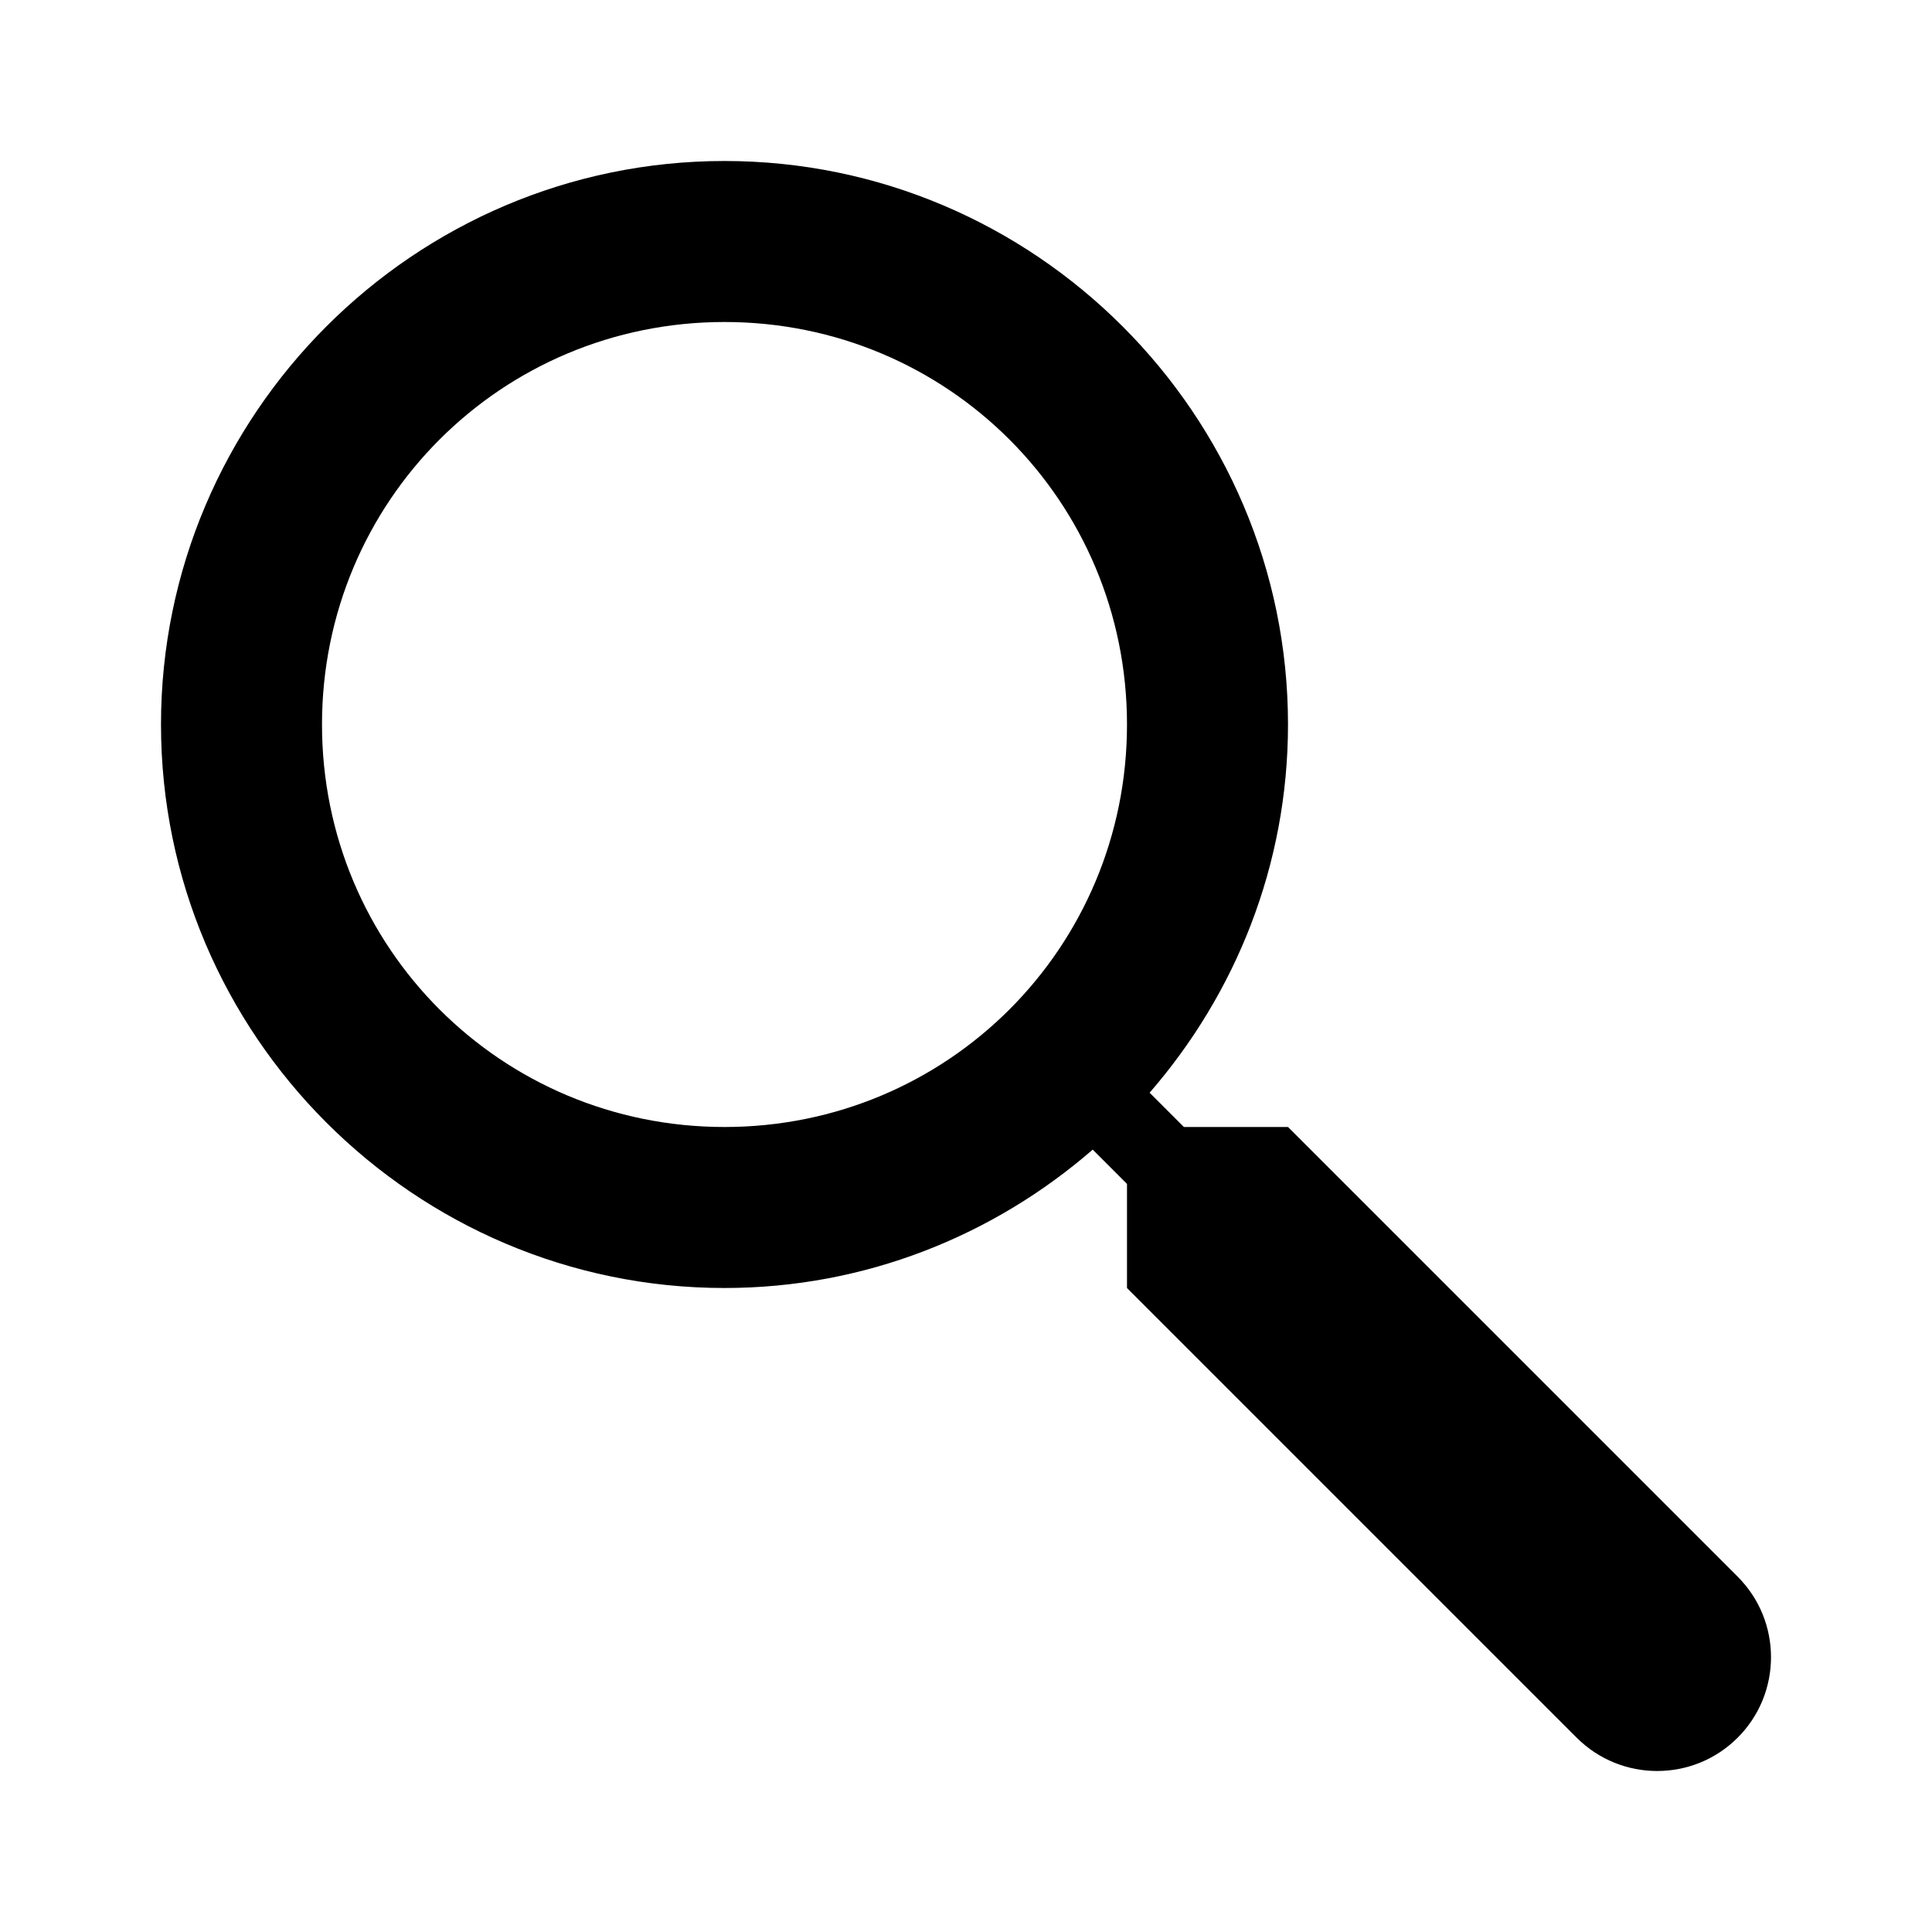
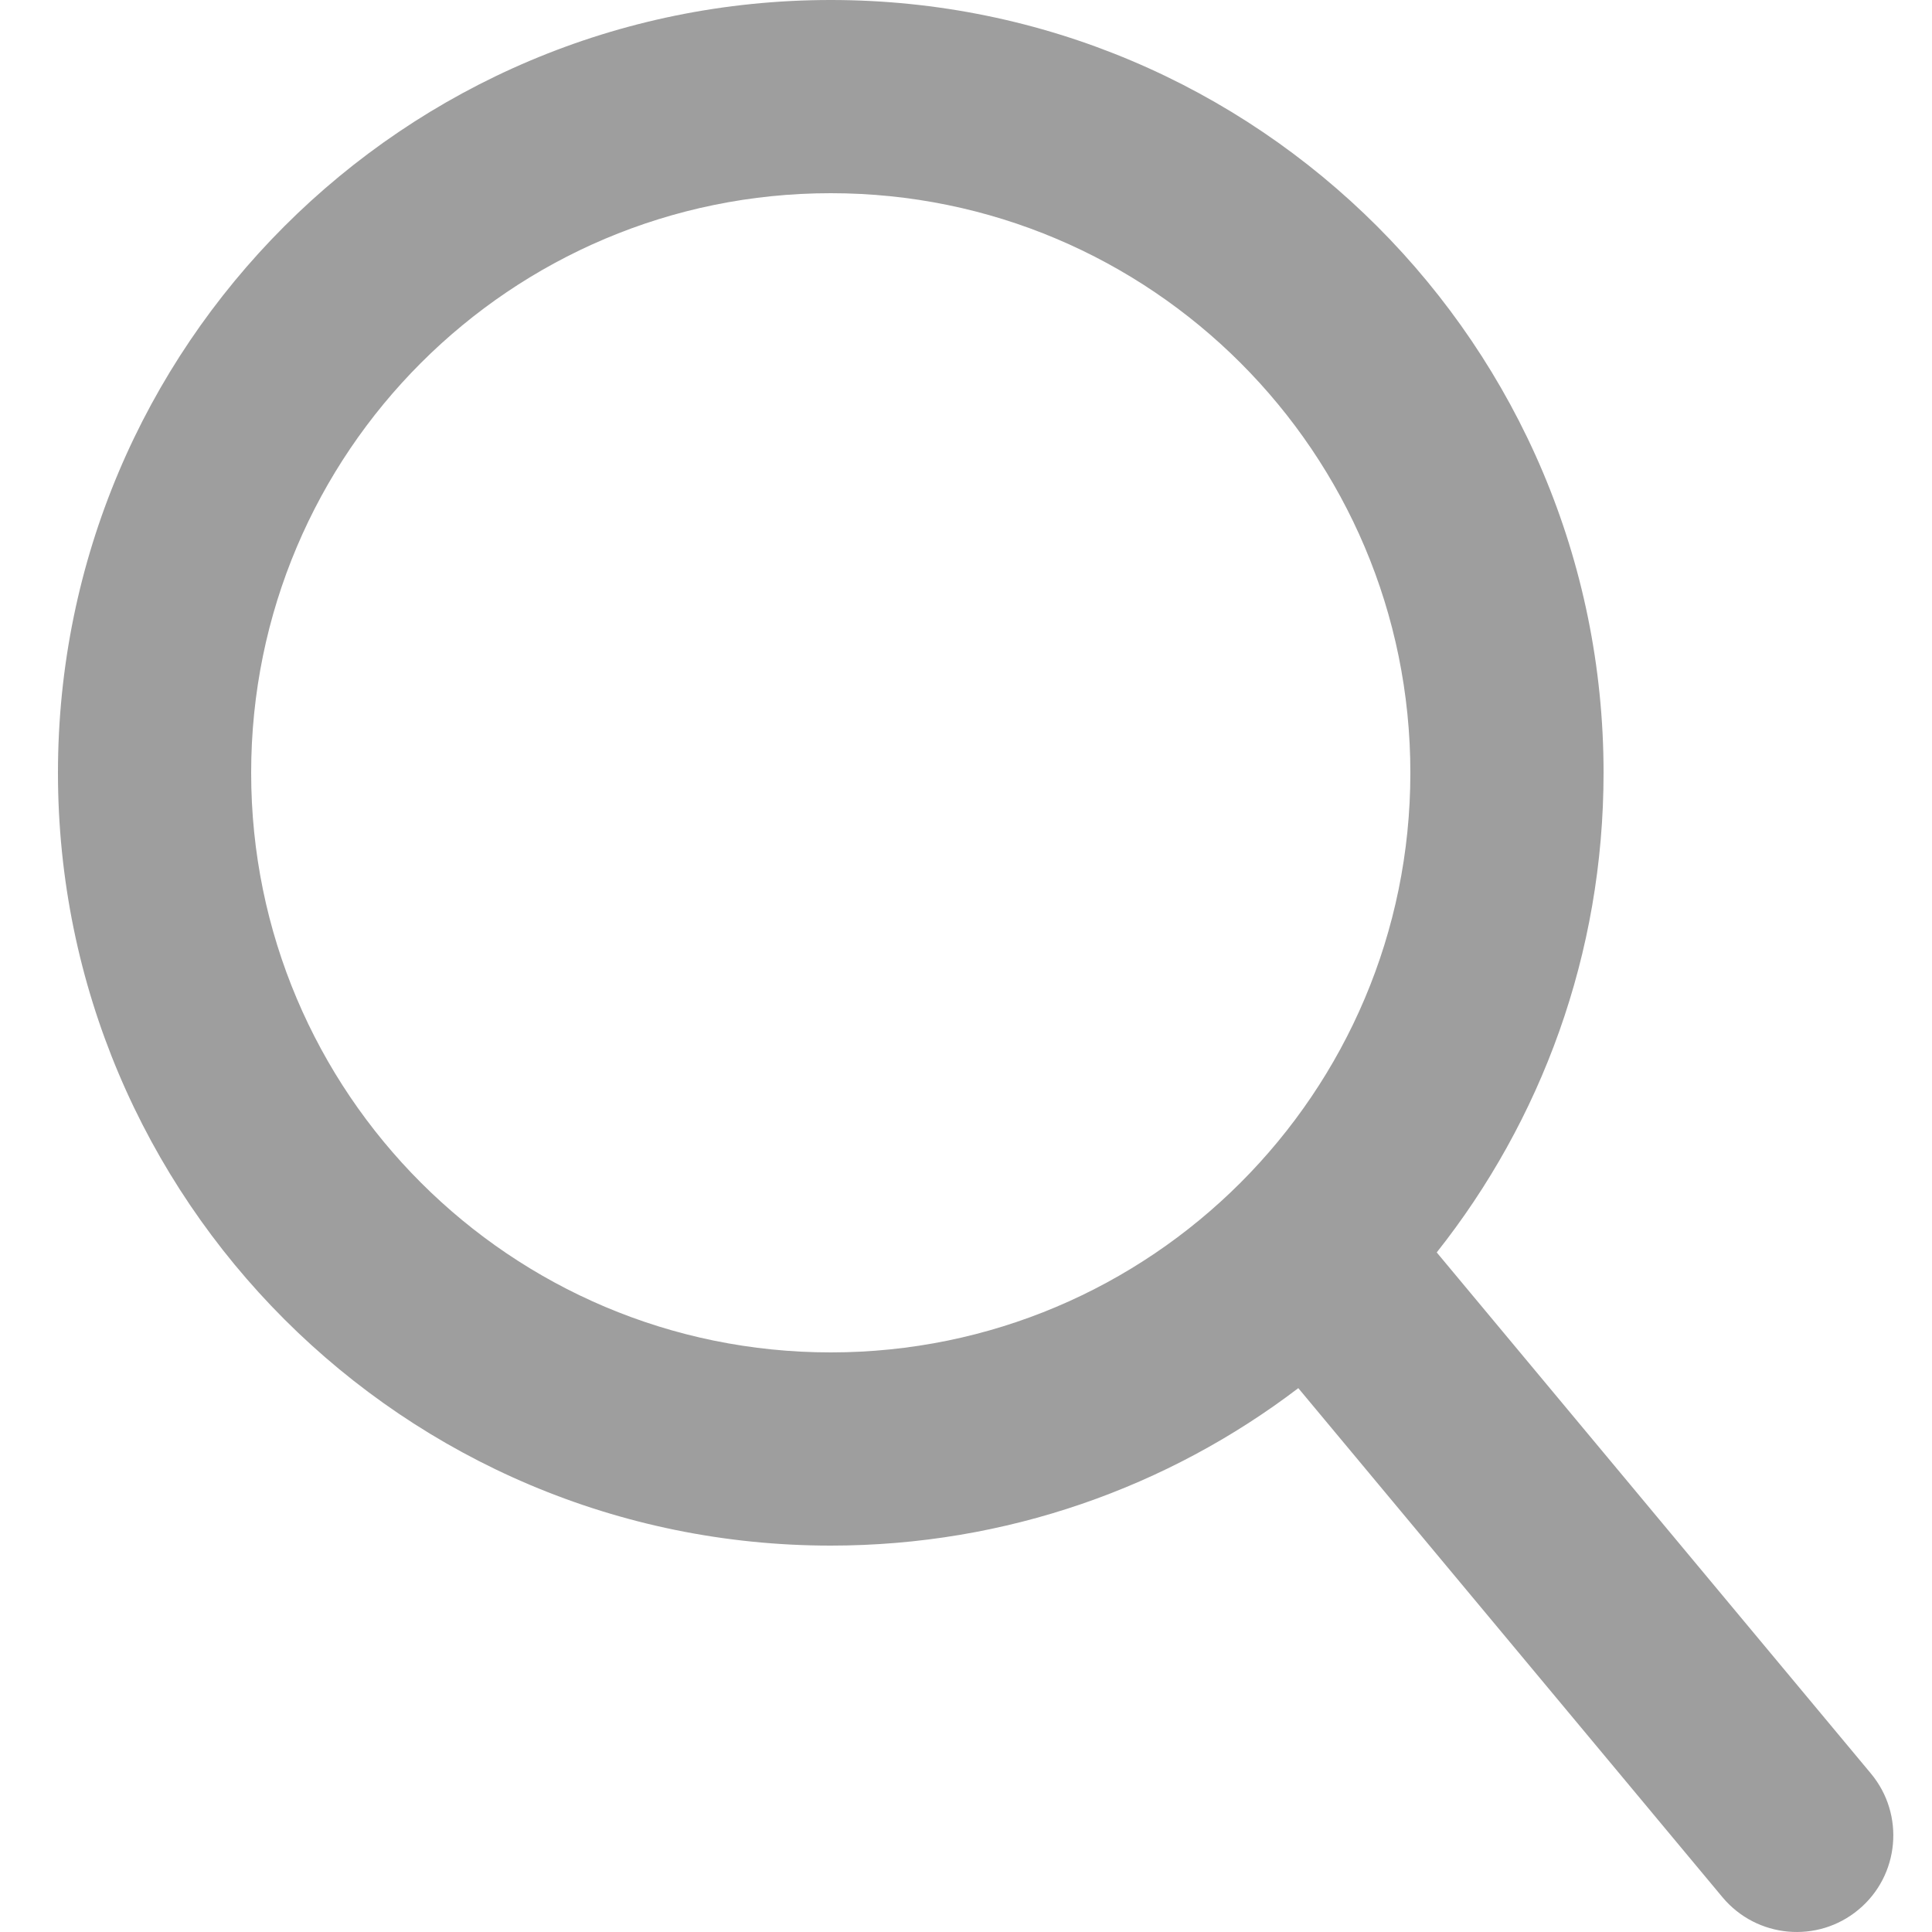
- <svg xmlns="http://www.w3.org/2000/svg" fill="#000000" viewBox="0 0 24 24" width="24px" height="24px">
-   <path d="M 9 2 C 5.146 2 2 5.146 2 9 C 2 12.854 5.146 16 9 16 C 10.748 16 12.345 15.348 13.574 14.281 L 14 14.707 L 14 16 L 19.586 21.586 C 20.138 22.138 21.034 22.138 21.586 21.586 C 22.138 21.034 22.138 20.138 21.586 19.586 L 16 14 L 14.707 14 L 14.281 13.574 C 15.348 12.345 16 10.748 16 9 C 16 5.146 12.854 2 9 2 z M 9 4 C 11.773 4 14 6.227 14 9 C 14 11.773 11.773 14 9 14 C 6.227 14 4 11.773 4 9 C 4 6.227 6.227 4 9 4 z" />
+ <svg xmlns="http://www.w3.org/2000/svg" width="20" height="20" viewBox="0 0 20 20" fill="none">
+   <path fill-rule="evenodd" clip-rule="evenodd" d="M14.6 8C14.6 11.314 11.913 14 8.6 14C5.286 14 2.6 11.314 2.6 8C2.6 4.686 5.286 2 8.6 2C11.913 2 14.6 4.686 14.6 8ZM13.44 14.37C12.096 15.393 10.419 16 8.6 16C4.181 16 0.6 12.418 0.6 8C0.6 3.582 4.181 0 8.6 0C13.018 0 16.6 3.582 16.6 8C16.6 9.876 15.954 11.601 14.873 12.965L19.368 18.36C19.721 18.784 19.664 19.415 19.24 19.768C18.816 20.122 18.185 20.064 17.831 19.64L13.44 14.37Z" fill="#9E9E9E" />
</svg>
